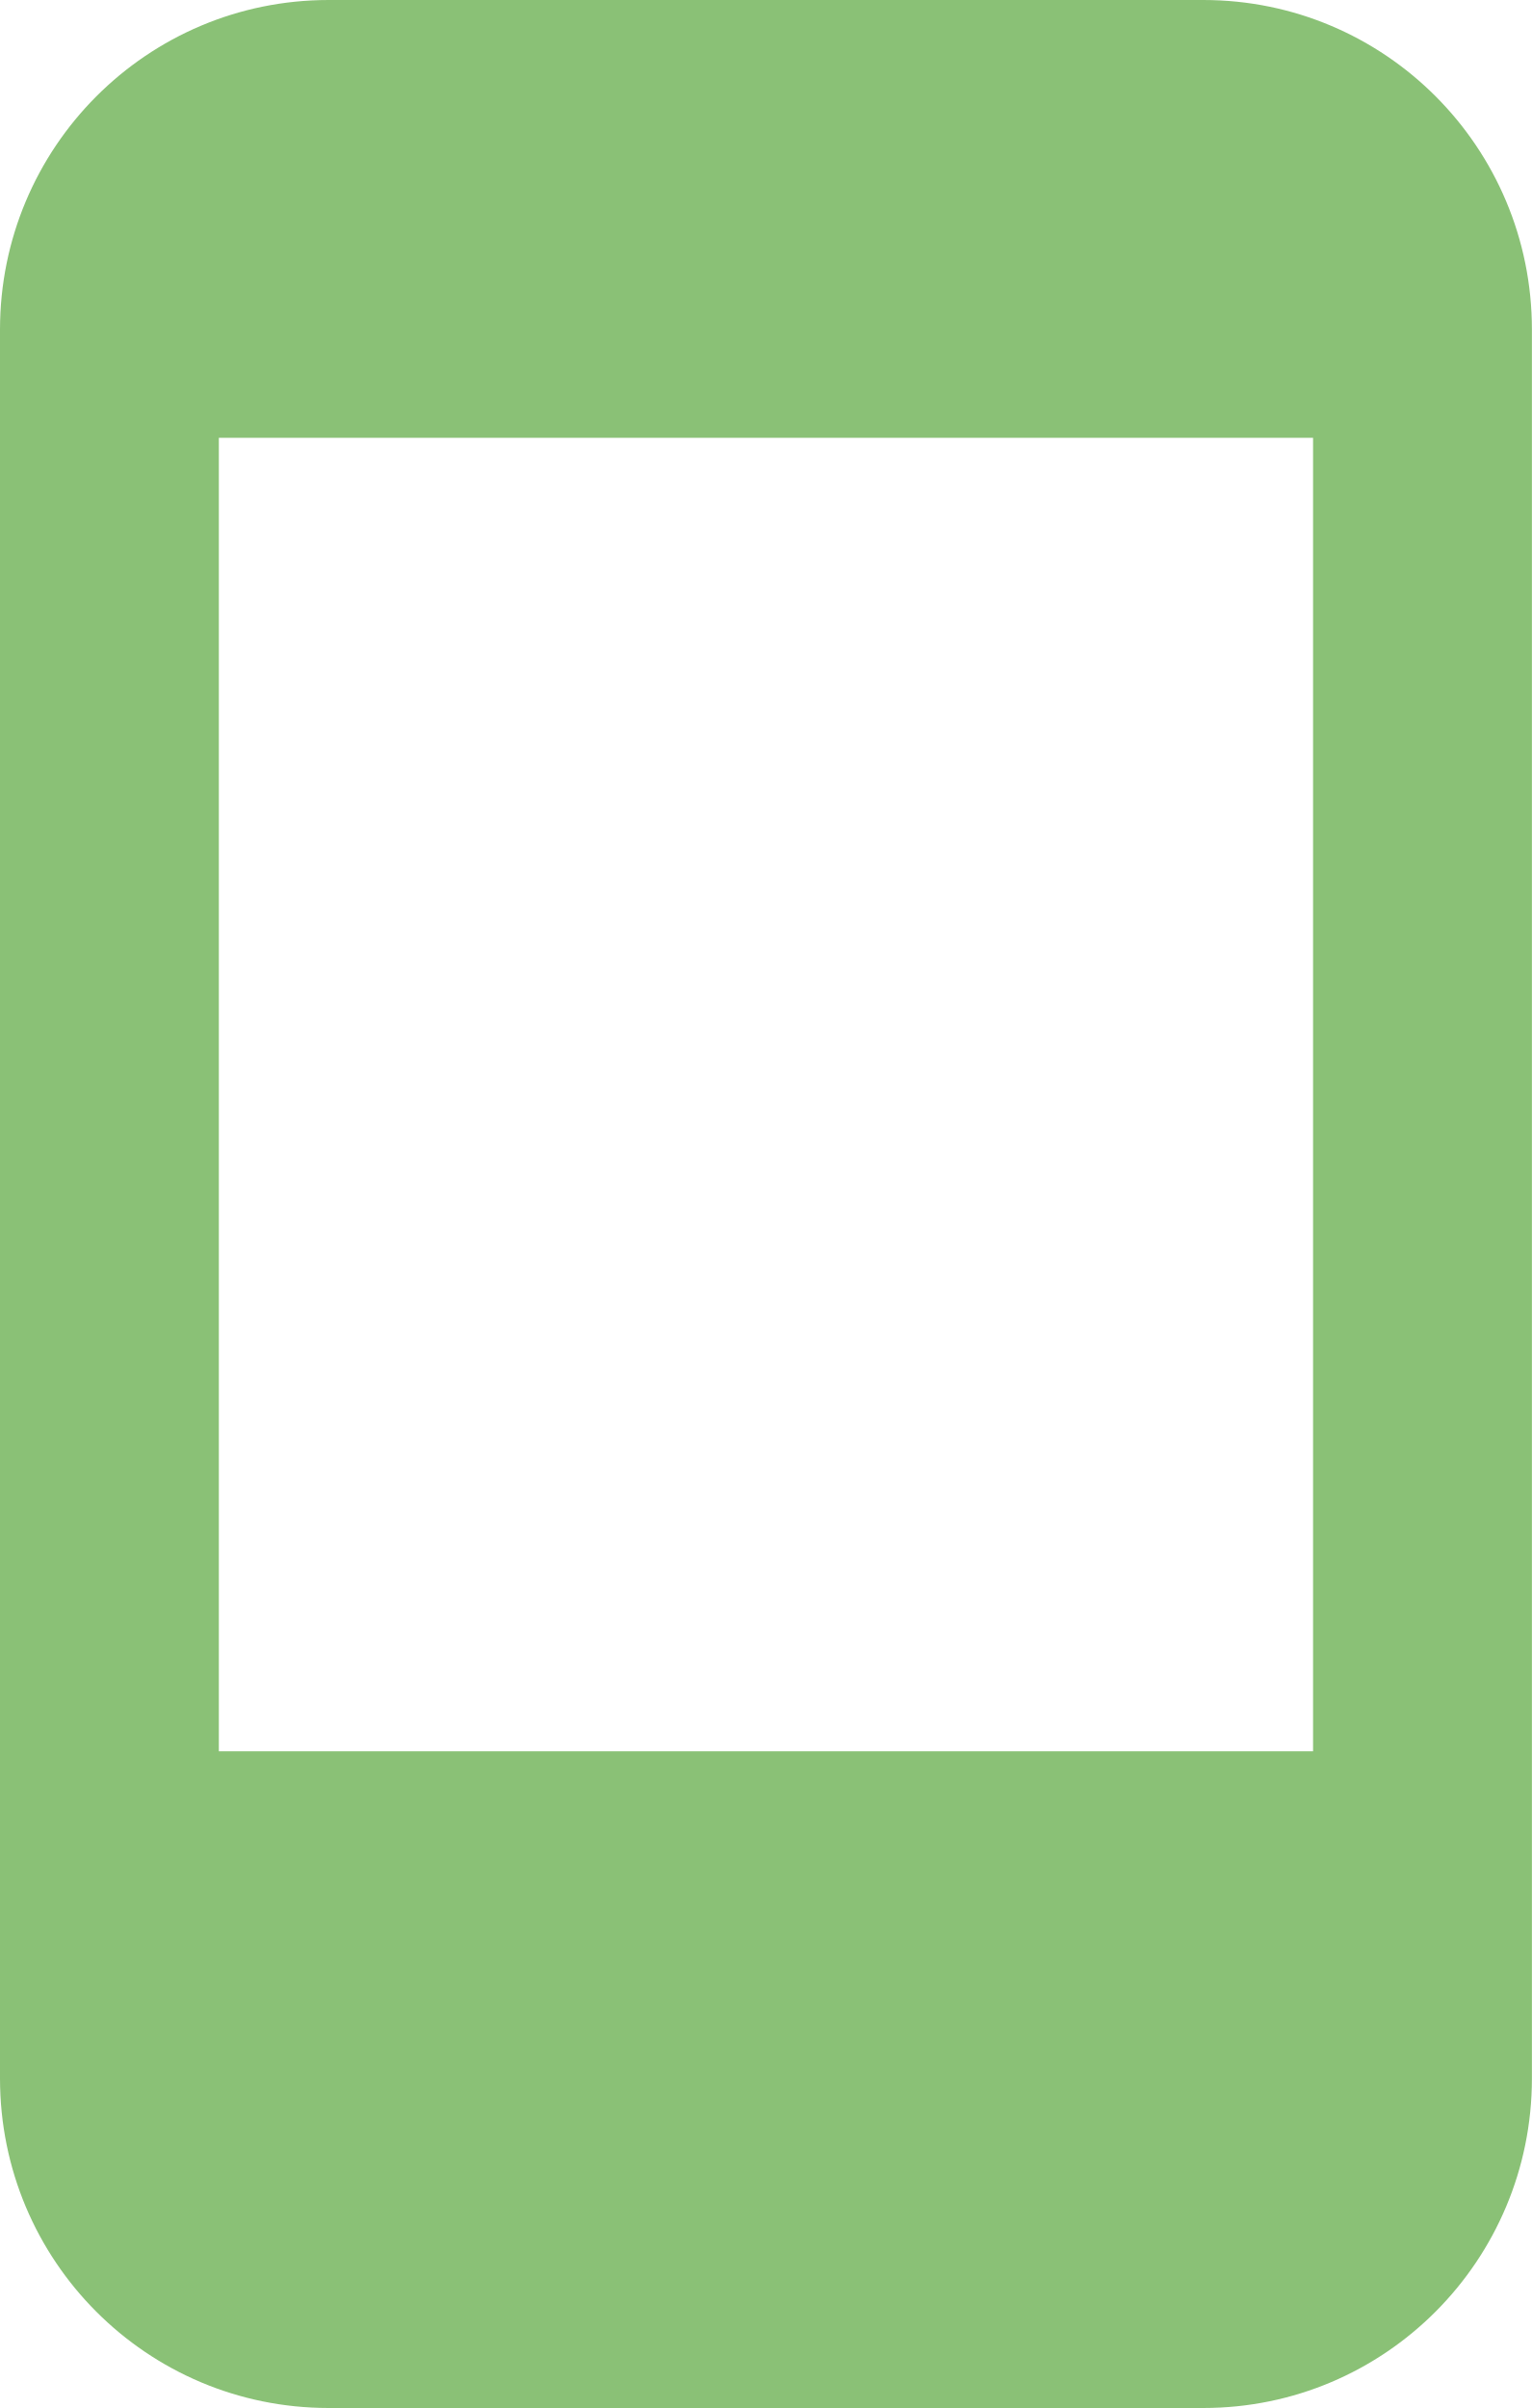
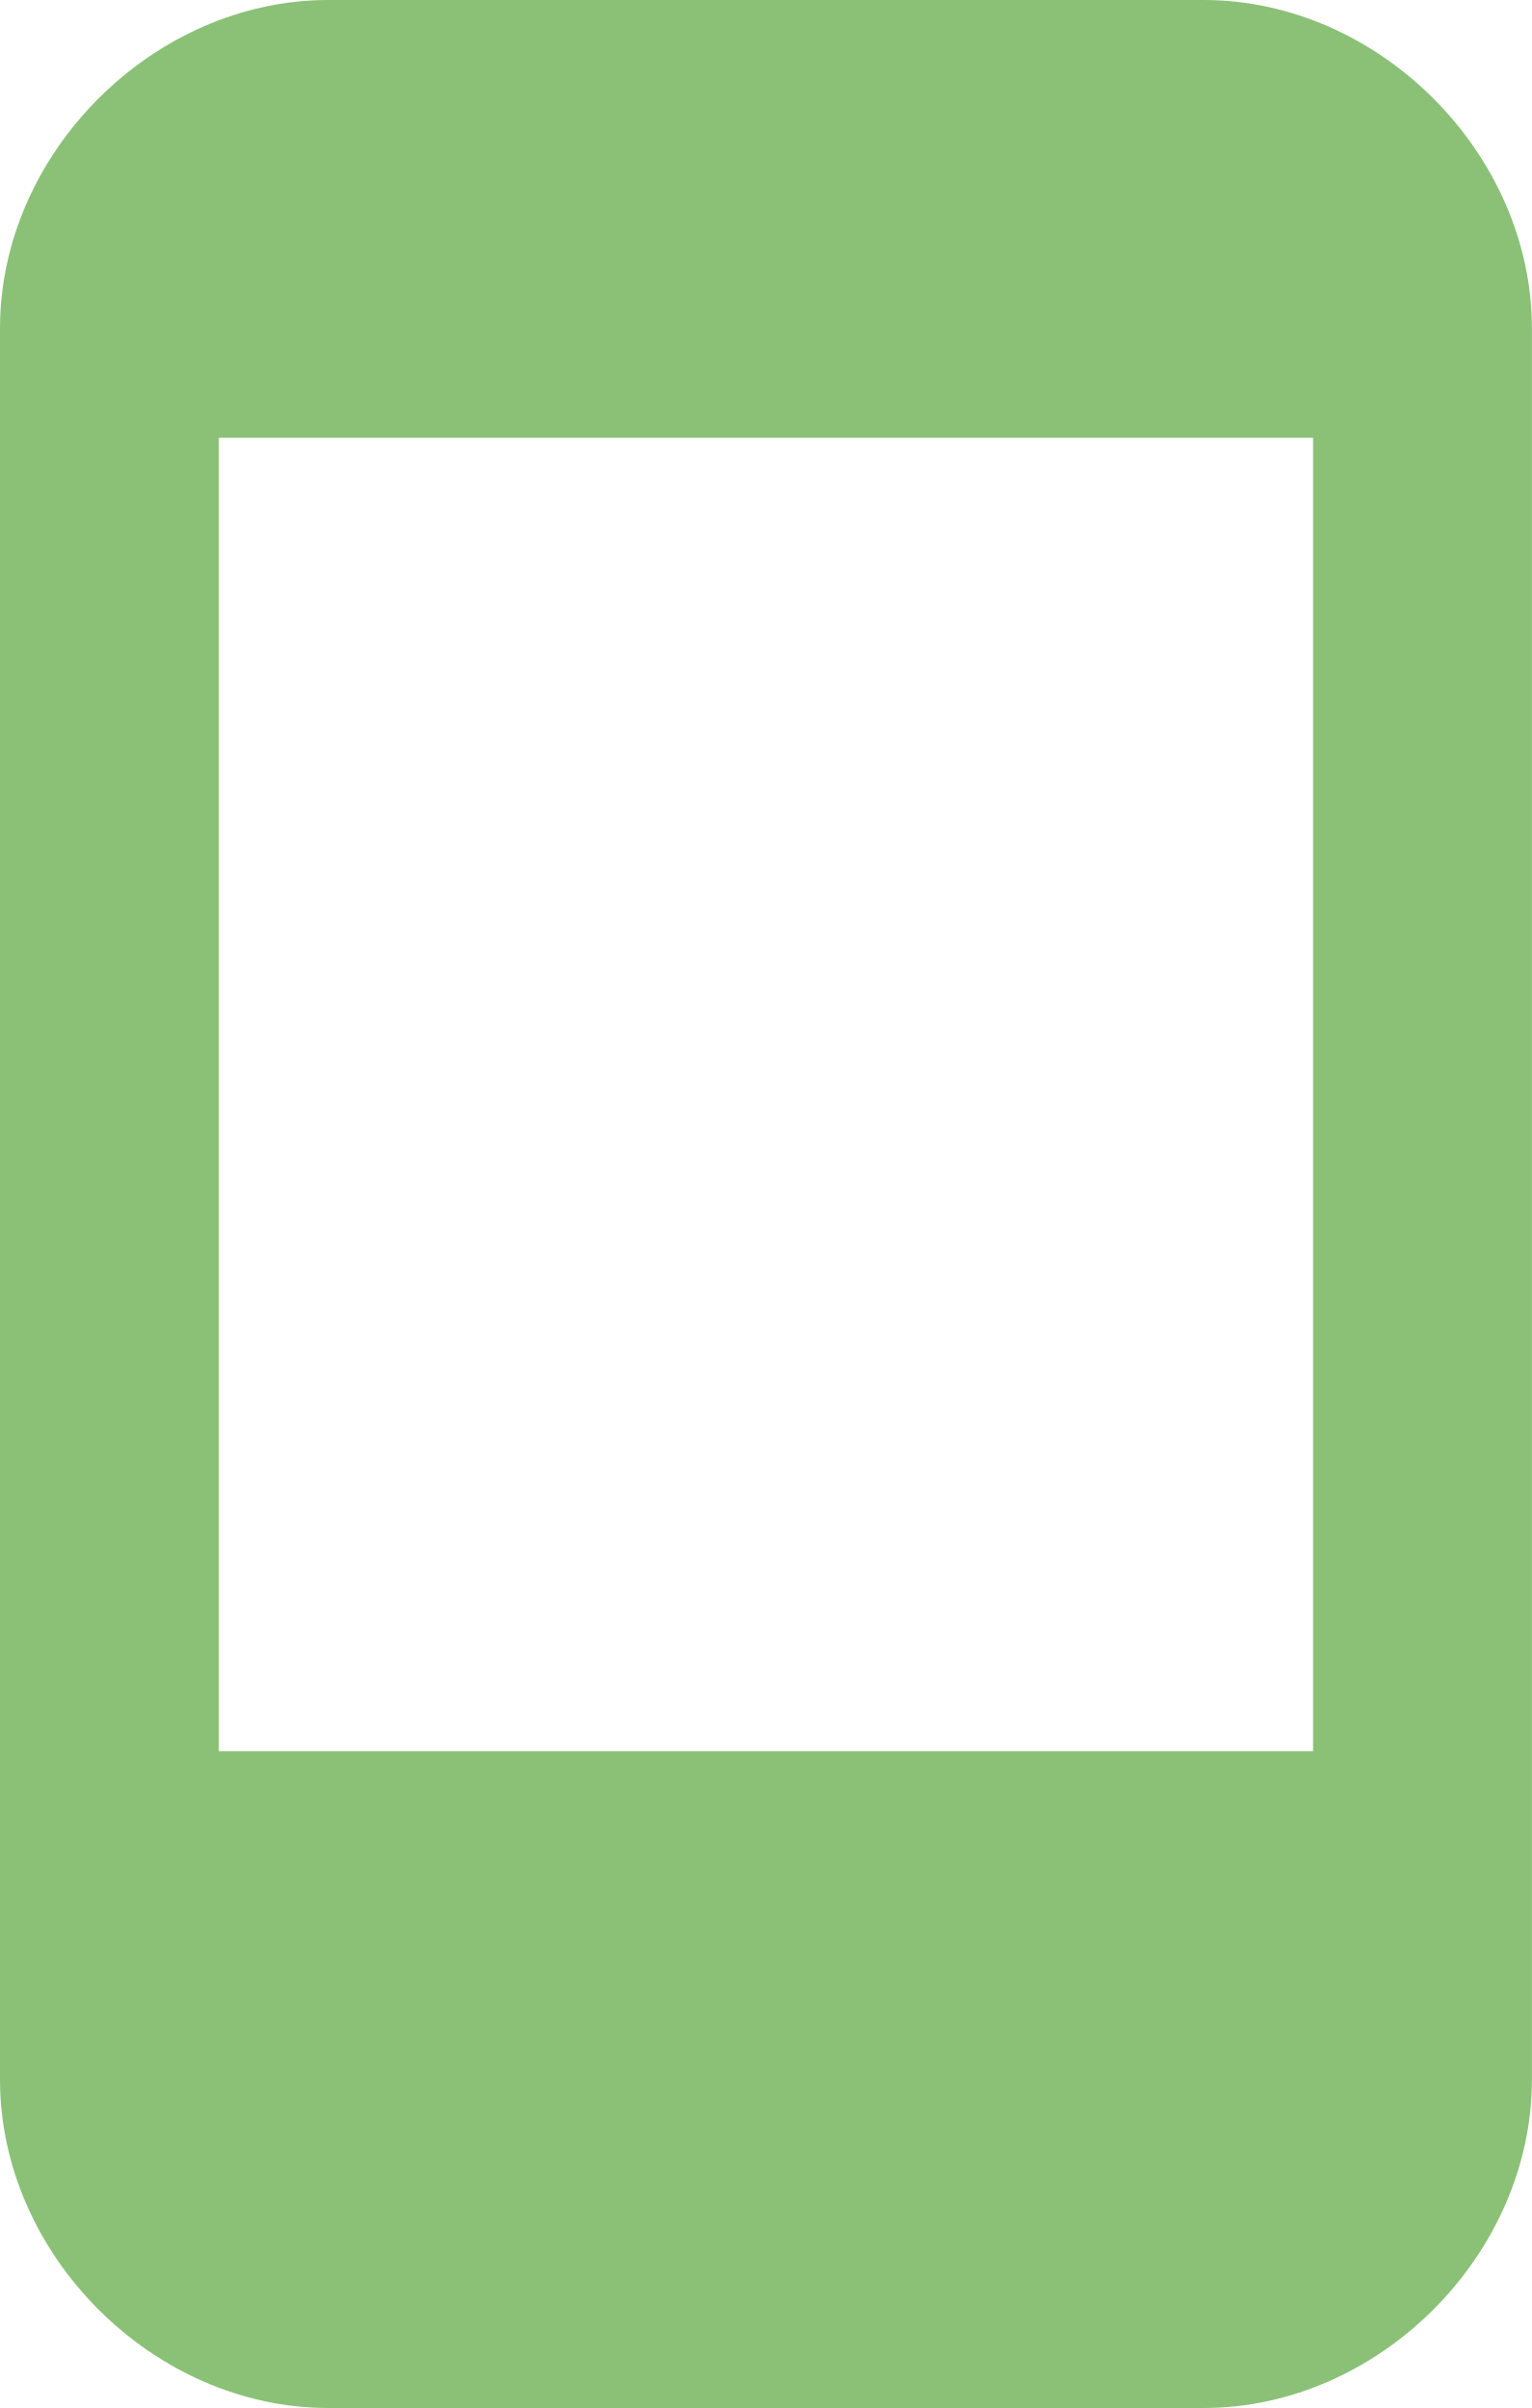
- <svg xmlns="http://www.w3.org/2000/svg" width="7" height="11" viewBox="0 0 7 11">
-   <path fill="#8ac176" fill-rule="evenodd" transform="translate(-203, -422)" d="M203,423.506 C203,422.674 203.671,422 204.502,422 L208.498,422 C209.328,422 210,422.672 210,423.506 L210,431.494 C210,432.326 209.329,433 208.498,433 L204.502,433 C203.672,433 203,432.328 203,431.494 L203,423.506 Z M204,424 L209,424 L209,430 L204,430 L204,424 Z" />
+ <svg xmlns="http://www.w3.org/2000/svg" width="7" height="11">
+   <path fill="#8ac176" fill-rule="evenodd" d="M0 1.5C0 .7.7 0 1.5 0h4C6.3 0 7 .7 7 1.5v8c0 .8-.7 1.5-1.5 1.5h-4C.7 11 0 10.3 0 9.5v-8zM1 2h5v6H1V2z" />
</svg>
